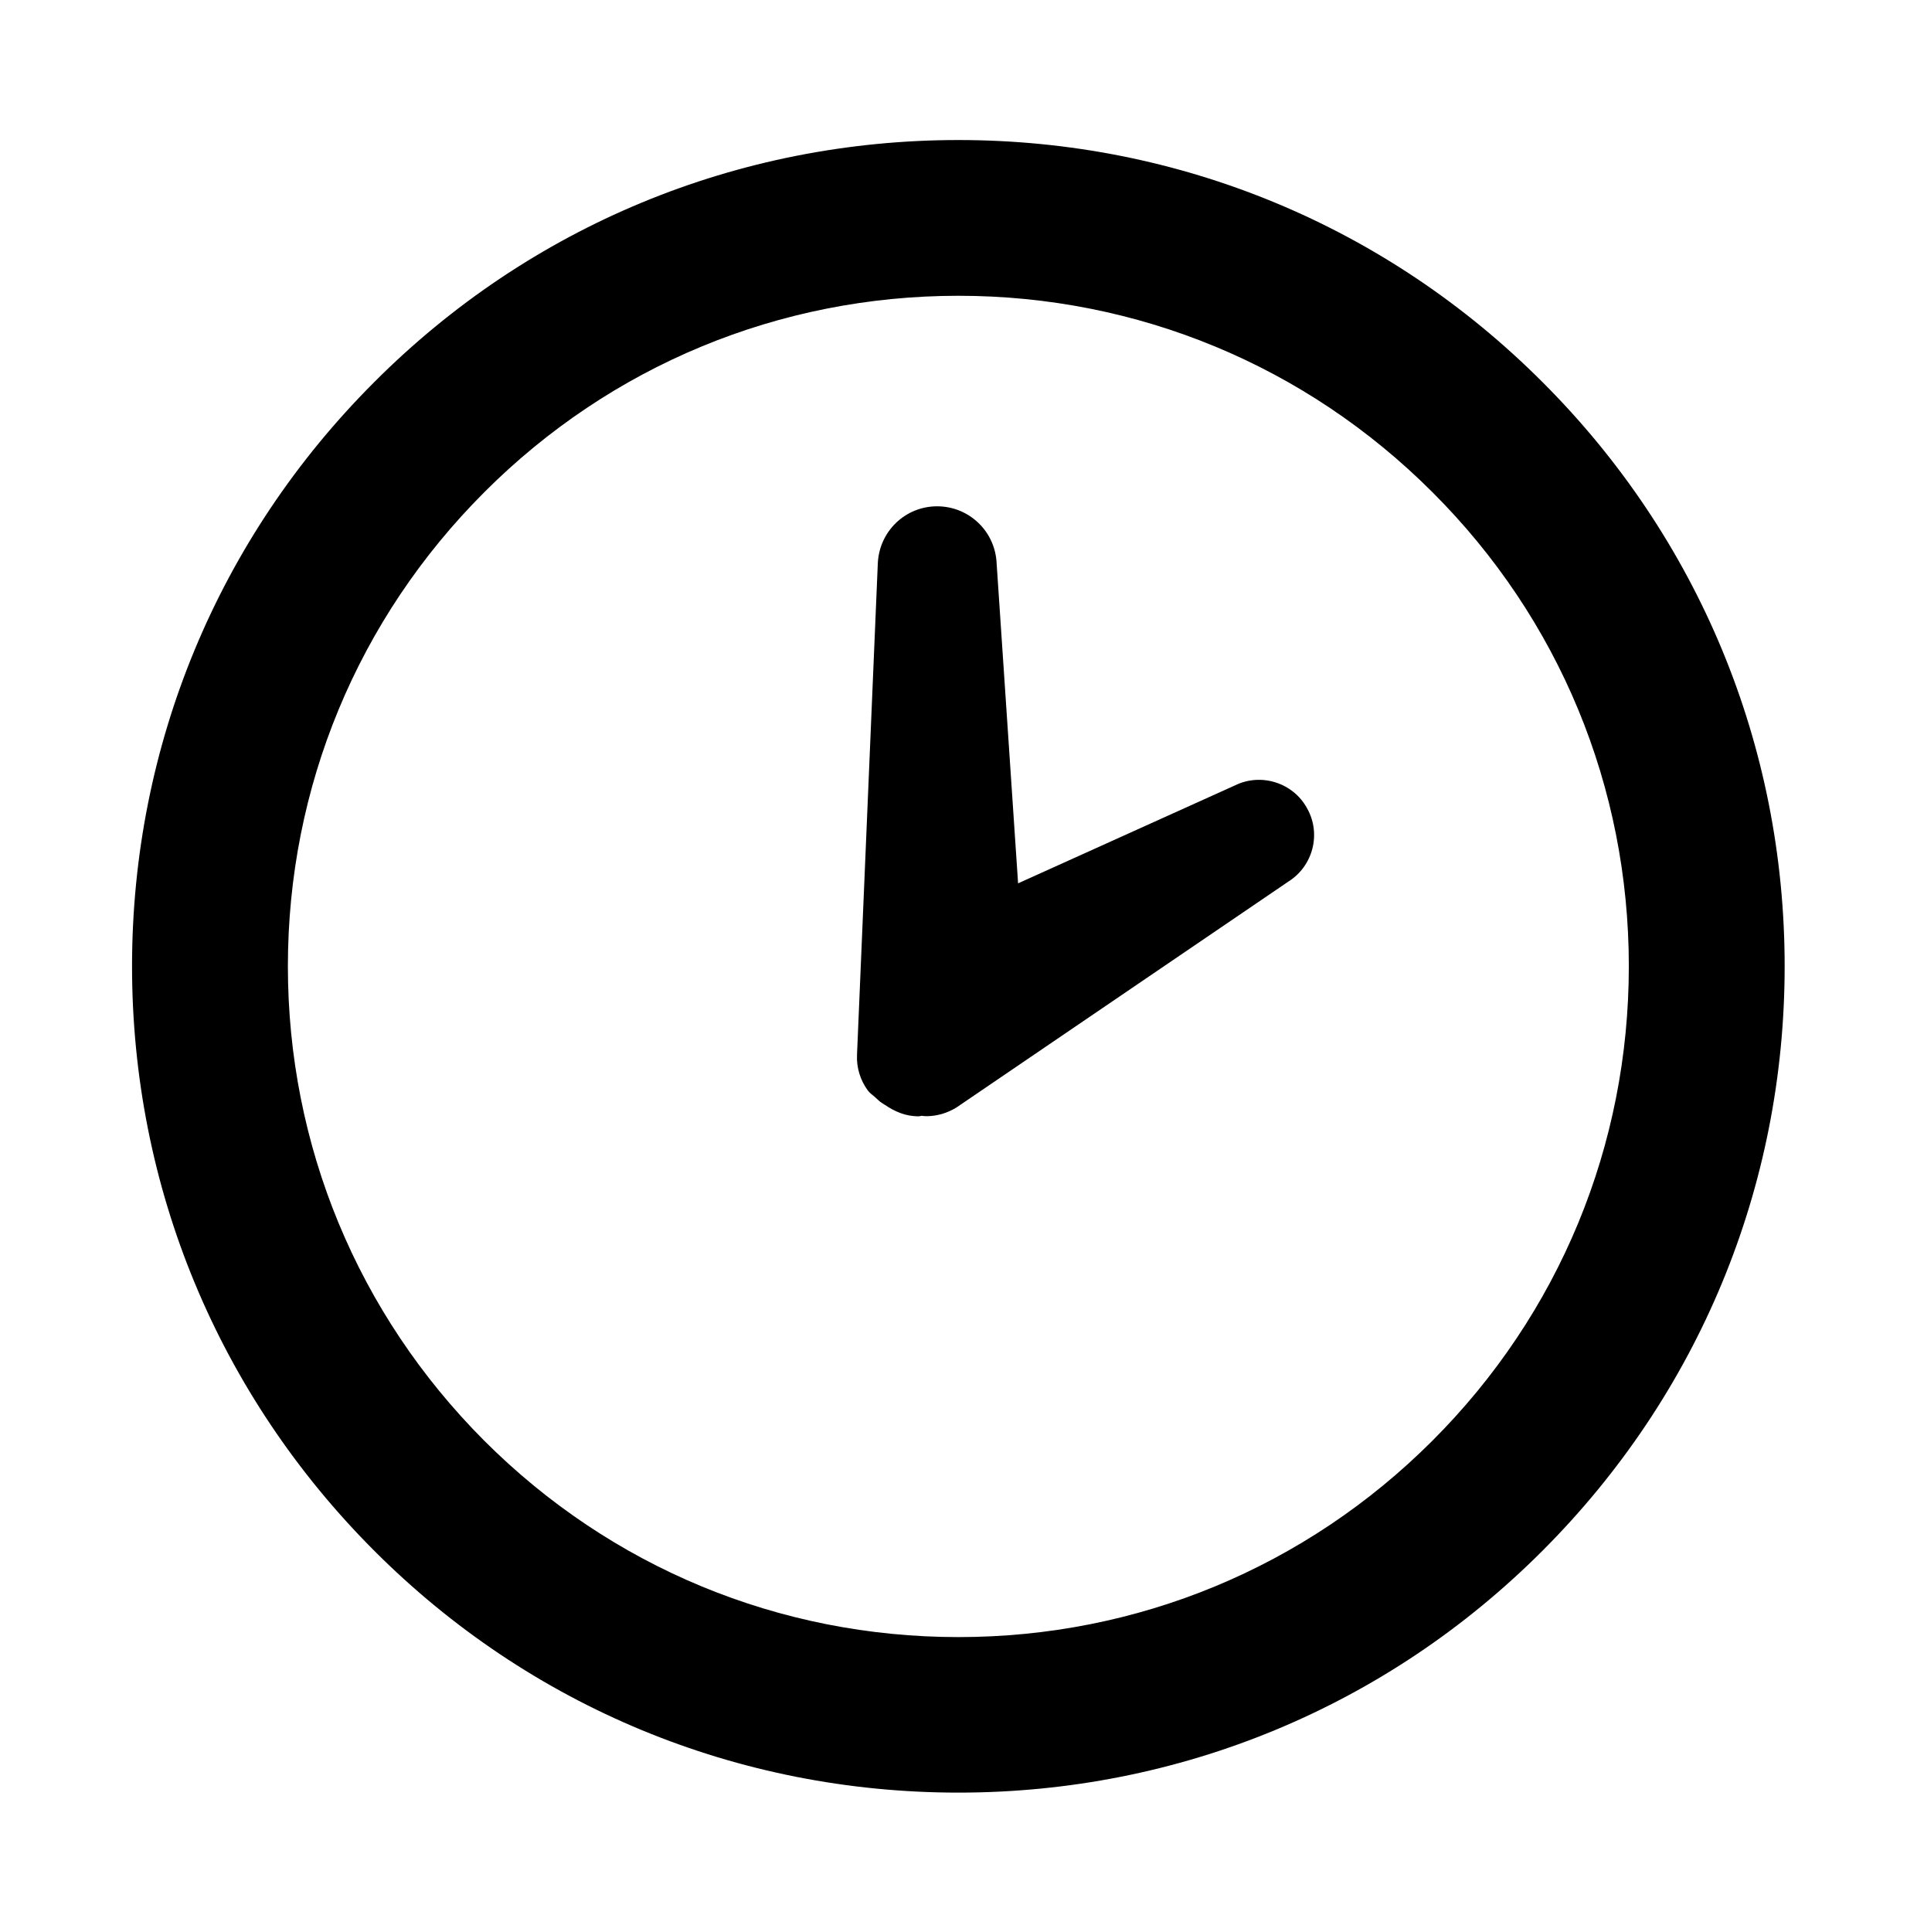
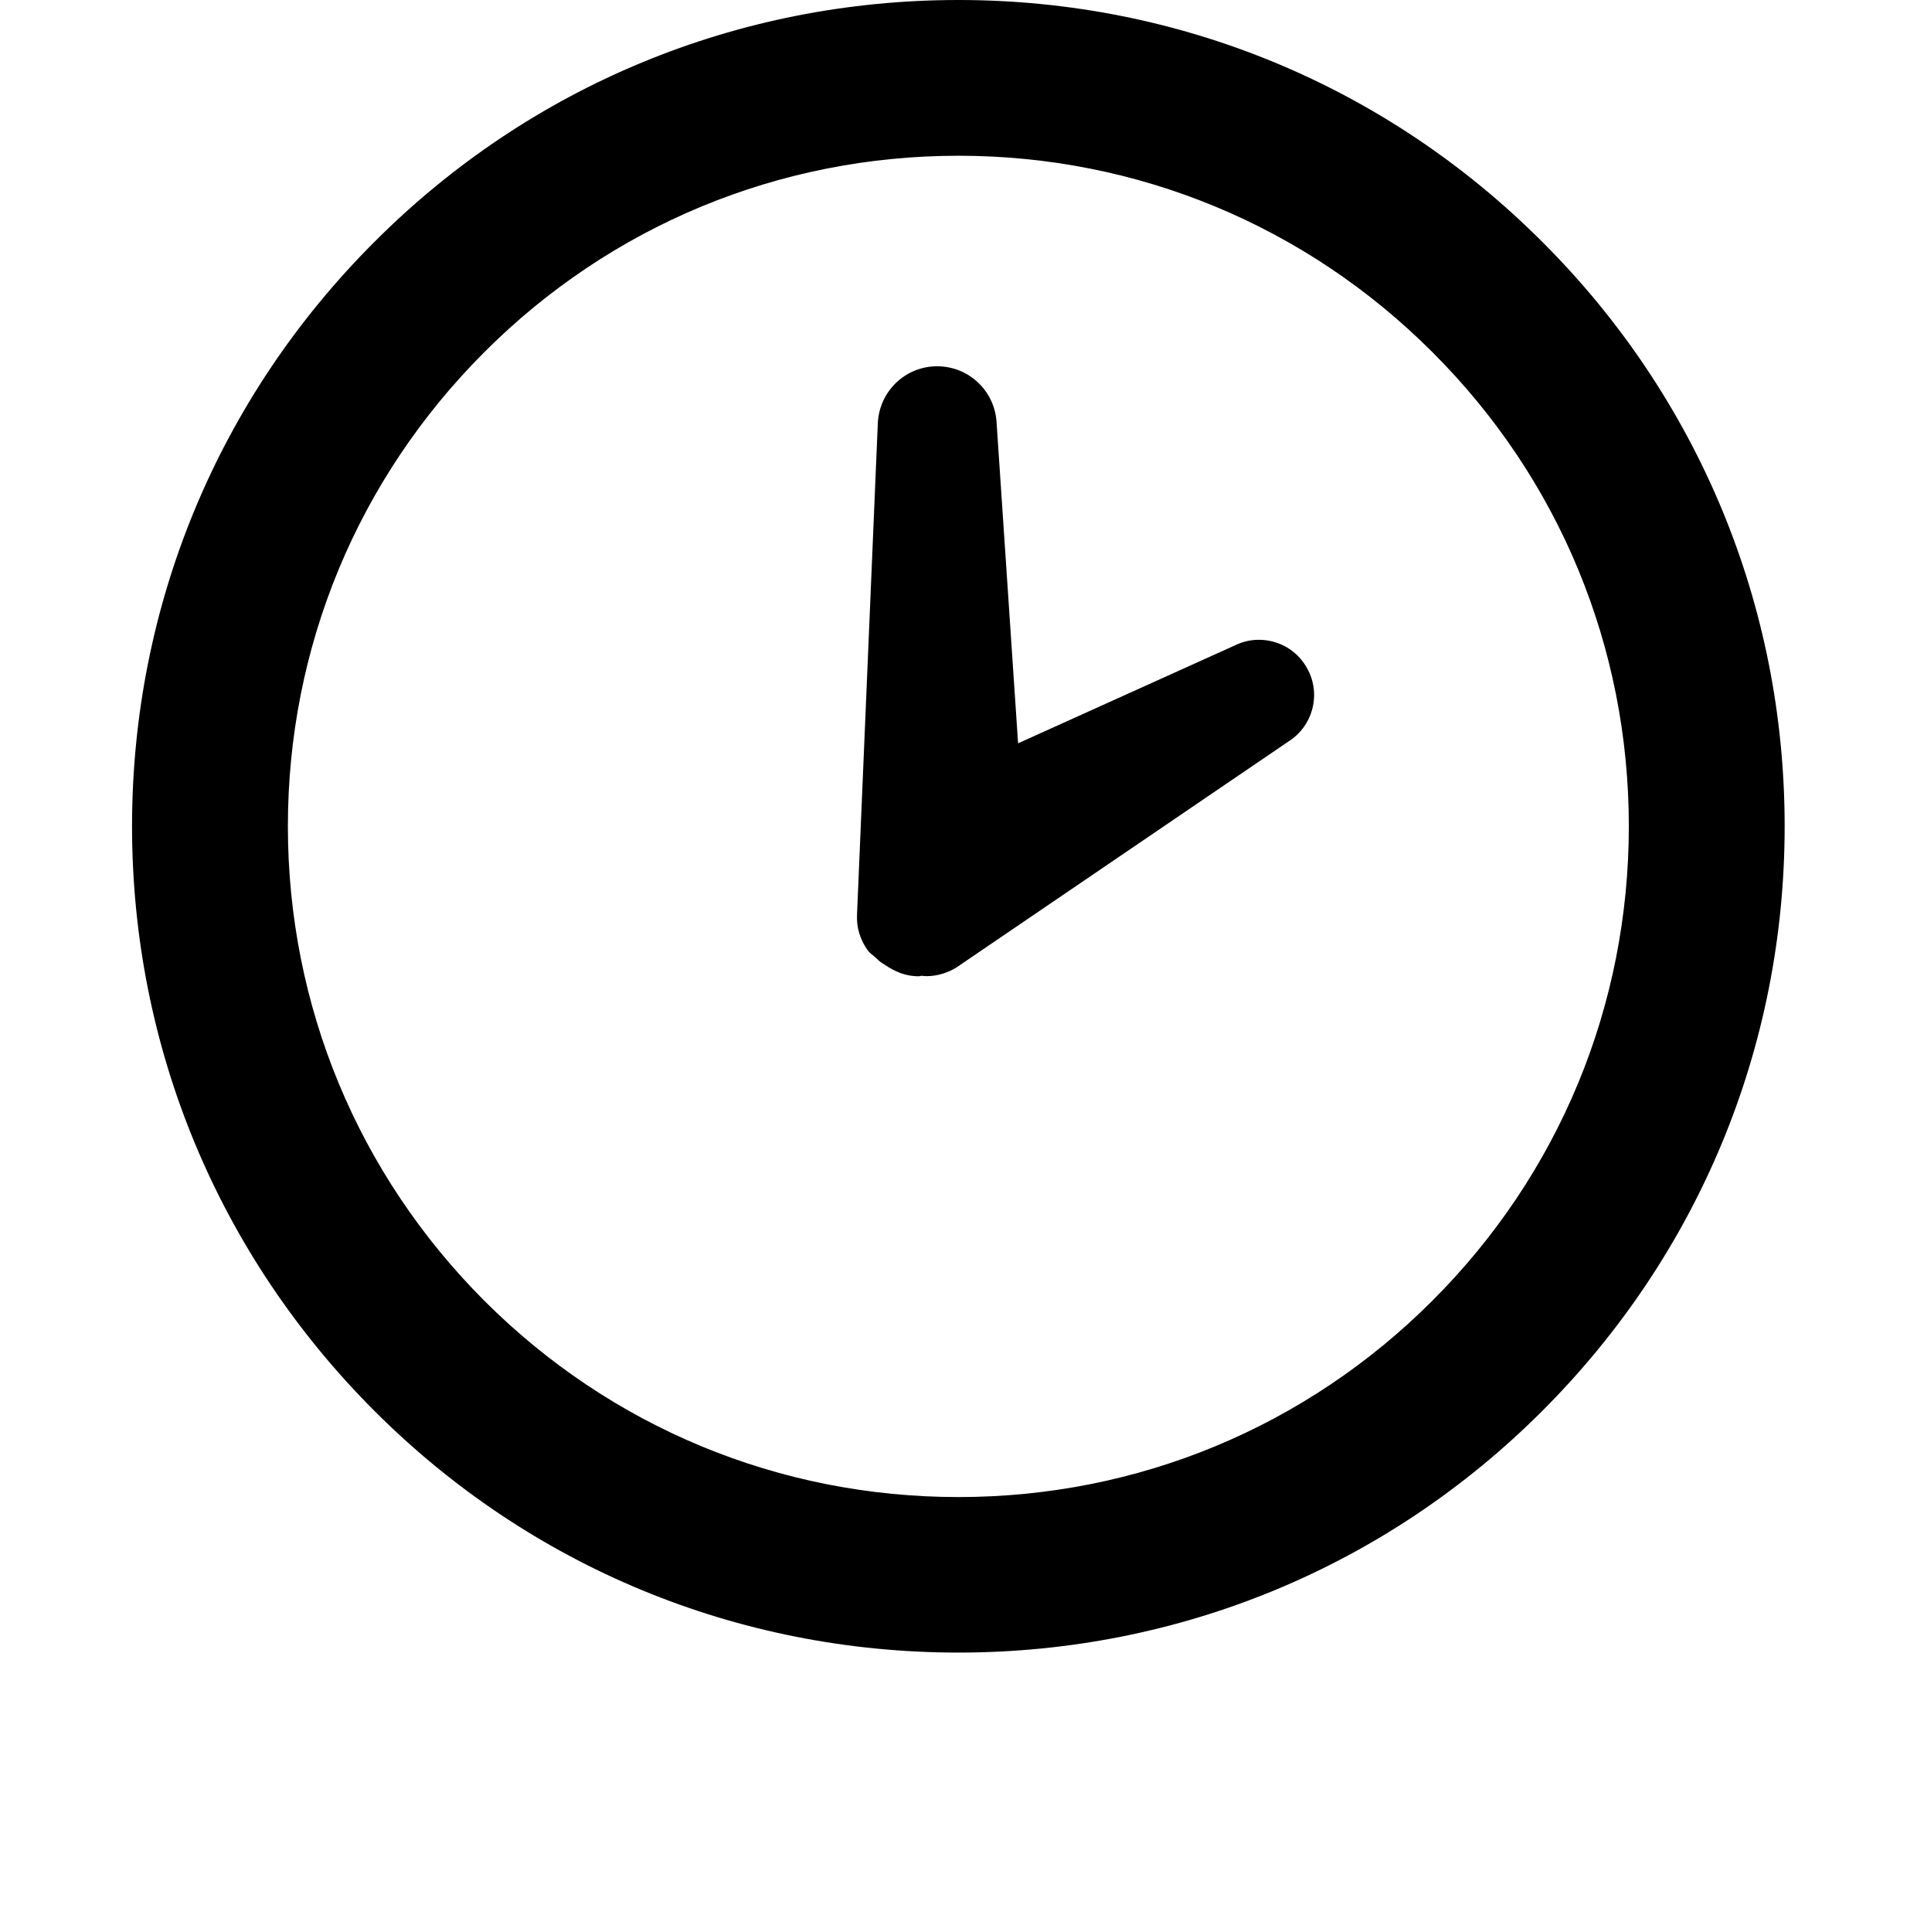
<svg xmlns="http://www.w3.org/2000/svg" version="1.1" id="Layer_2" x="0px" y="0px" width="128px" height="129px" viewBox="0 0 128 129" enable-background="new 0 0 128 129" xml:space="preserve">
  <g>
-     <path d="M103.016,25.52C92.607,15.093,78.744,9.35,64.008,9.35c-14.752,0-28.619,5.742-39.018,16.166   C14.572,35.925,8.818,49.786,8.818,64.517c0,14.746,5.754,28.596,16.168,39.021c10.41,10.424,24.27,16.155,39.021,16.155   c14.736,0,28.6-5.731,39.008-16.155c10.416-10.423,16.166-24.272,16.166-39.021C119.182,49.783,113.432,35.924,103.016,25.52z    M64.008,109.309c-11.973,0-23.215-4.66-31.668-13.111c-8.451-8.468-13.115-19.715-13.115-31.681c0-11.96,4.664-23.2,13.121-31.656   c8.447-8.452,19.689-13.112,31.662-13.112c11.949,0,23.197,4.66,31.648,13.112c8.475,8.456,13.119,19.695,13.119,31.656   c0,11.966-4.645,23.213-13.119,31.681C87.205,104.649,75.961,109.309,64.008,109.309z" />
-     <path d="M87.287,53.968c-0.938-1.72-3.082-2.379-4.812-1.528l-14.486,6.541L66.557,37.63c-0.088-2.133-1.814-3.806-3.949-3.824   c-0.008,0-0.016,0-0.025,0c-2.121,0-3.854,1.66-3.961,3.79l-1.389,32.82c-0.045,0.854,0.213,1.708,0.732,2.41   c0.137,0.18,0.322,0.292,0.486,0.444c0.102,0.098,0.197,0.186,0.305,0.28c0.107,0.08,0.215,0.146,0.328,0.215   c0.67,0.457,1.408,0.783,2.289,0.77c0.059,0,0.105-0.029,0.16-0.033c0.129,0.014,0.254,0.029,0.385,0.026   c0.674-0.01,1.342-0.209,1.939-0.57l22.176-15.091C87.691,57.828,88.248,55.667,87.287,53.968z" />
+     <path d="M103.016,16.17C92.607,5.744,78.744,0,64.008,0C49.256,0,35.389,5.742,24.99,16.166   C14.572,26.576,8.818,40.436,8.818,55.167c0,14.746,5.754,28.596,16.168,39.021c10.41,10.424,24.27,16.155,39.021,16.155   c14.736,0,28.6-5.731,39.008-16.155c10.416-10.423,16.166-24.272,16.166-39.021C119.182,40.433,113.432,26.574,103.016,16.17z    M64.008,99.959c-11.973,0-23.215-4.66-31.668-13.111c-8.451-8.468-13.115-19.715-13.115-31.681c0-11.96,4.664-23.2,13.121-31.656   c8.447-8.452,19.689-13.112,31.662-13.112c11.949,0,23.197,4.66,31.648,13.112c8.475,8.456,13.119,19.695,13.119,31.656   c0,11.966-4.645,23.213-13.119,31.681C87.205,95.3,75.961,99.959,64.008,99.959z" />
+     <path d="M87.287,44.618c-0.938-1.72-3.082-2.379-4.812-1.528l-14.486,6.541l-1.432-21.351c-0.088-2.133-1.814-3.806-3.949-3.824   c-0.008,0-0.016,0-0.025,0c-2.121,0-3.854,1.66-3.961,3.79l-1.389,32.82c-0.045,0.854,0.213,1.708,0.732,2.41   c0.137,0.18,0.322,0.292,0.486,0.444c0.102,0.098,0.197,0.186,0.305,0.28c0.107,0.08,0.215,0.146,0.328,0.215   c0.67,0.457,1.408,0.783,2.289,0.77c0.059,0,0.105-0.029,0.16-0.033c0.129,0.014,0.254,0.029,0.385,0.026   c0.674-0.01,1.342-0.209,1.939-0.57l22.176-15.091C87.691,48.478,88.248,46.317,87.287,44.618z" />
  </g>
</svg>
